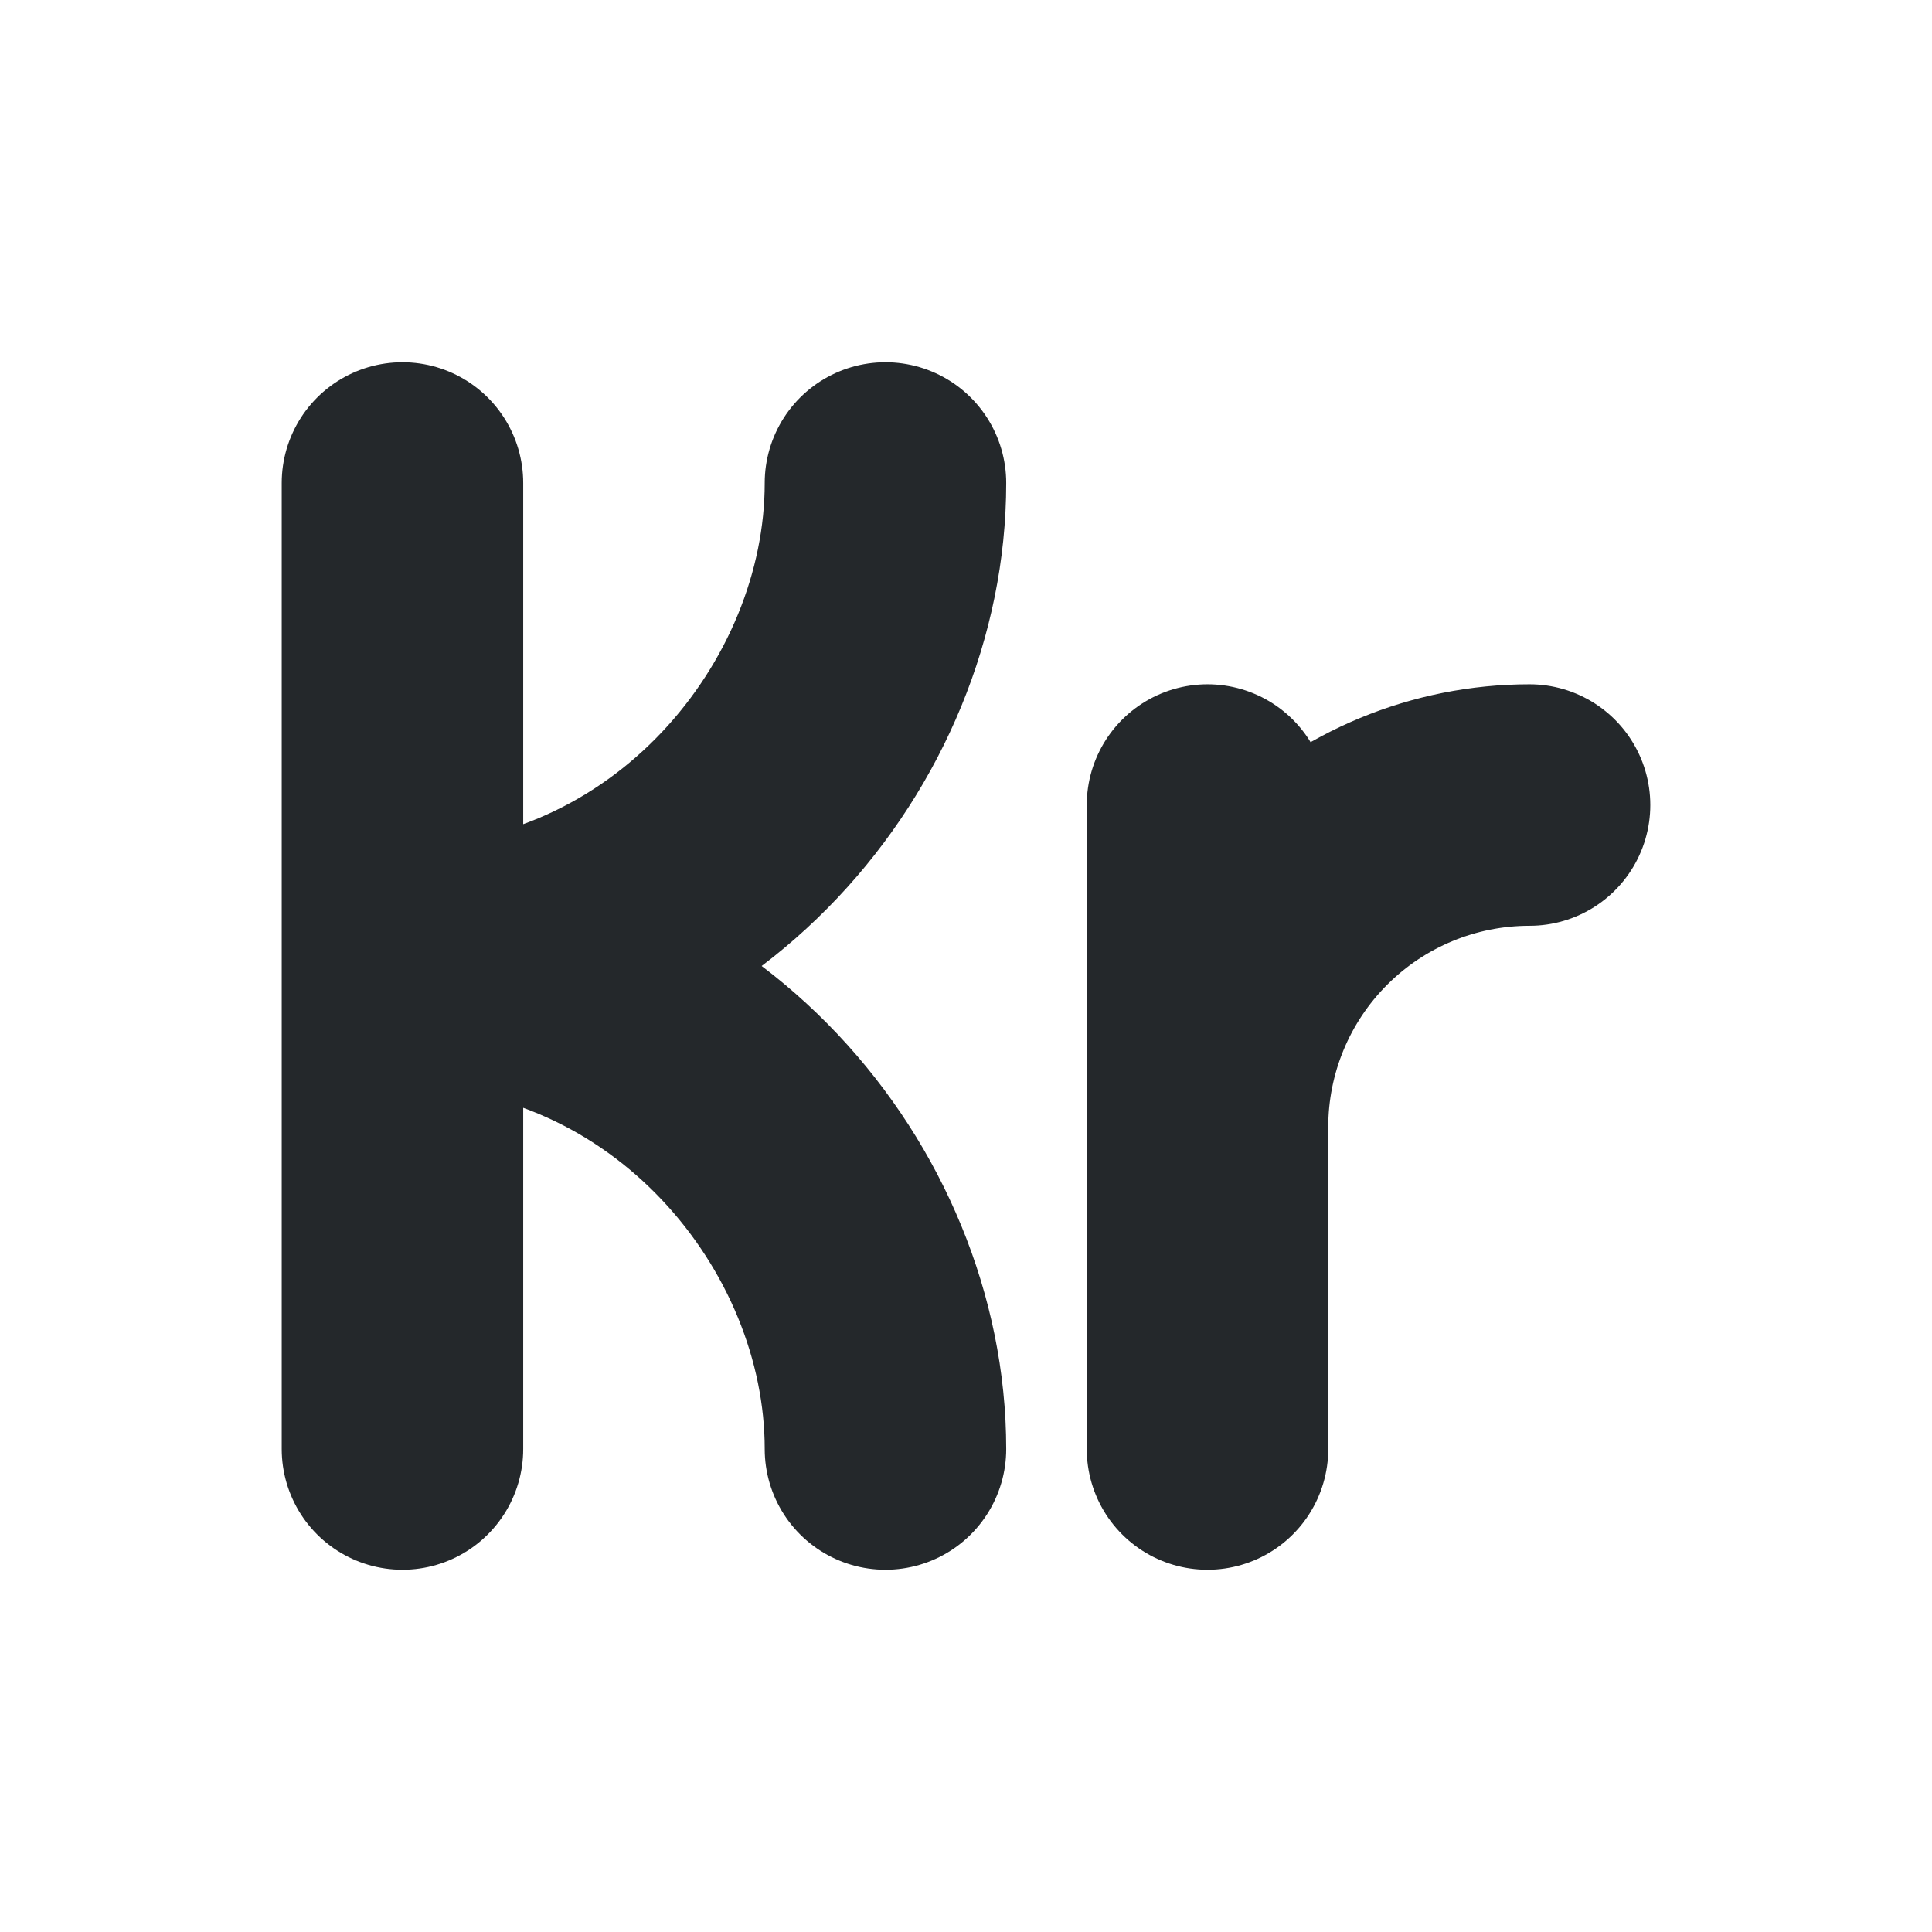
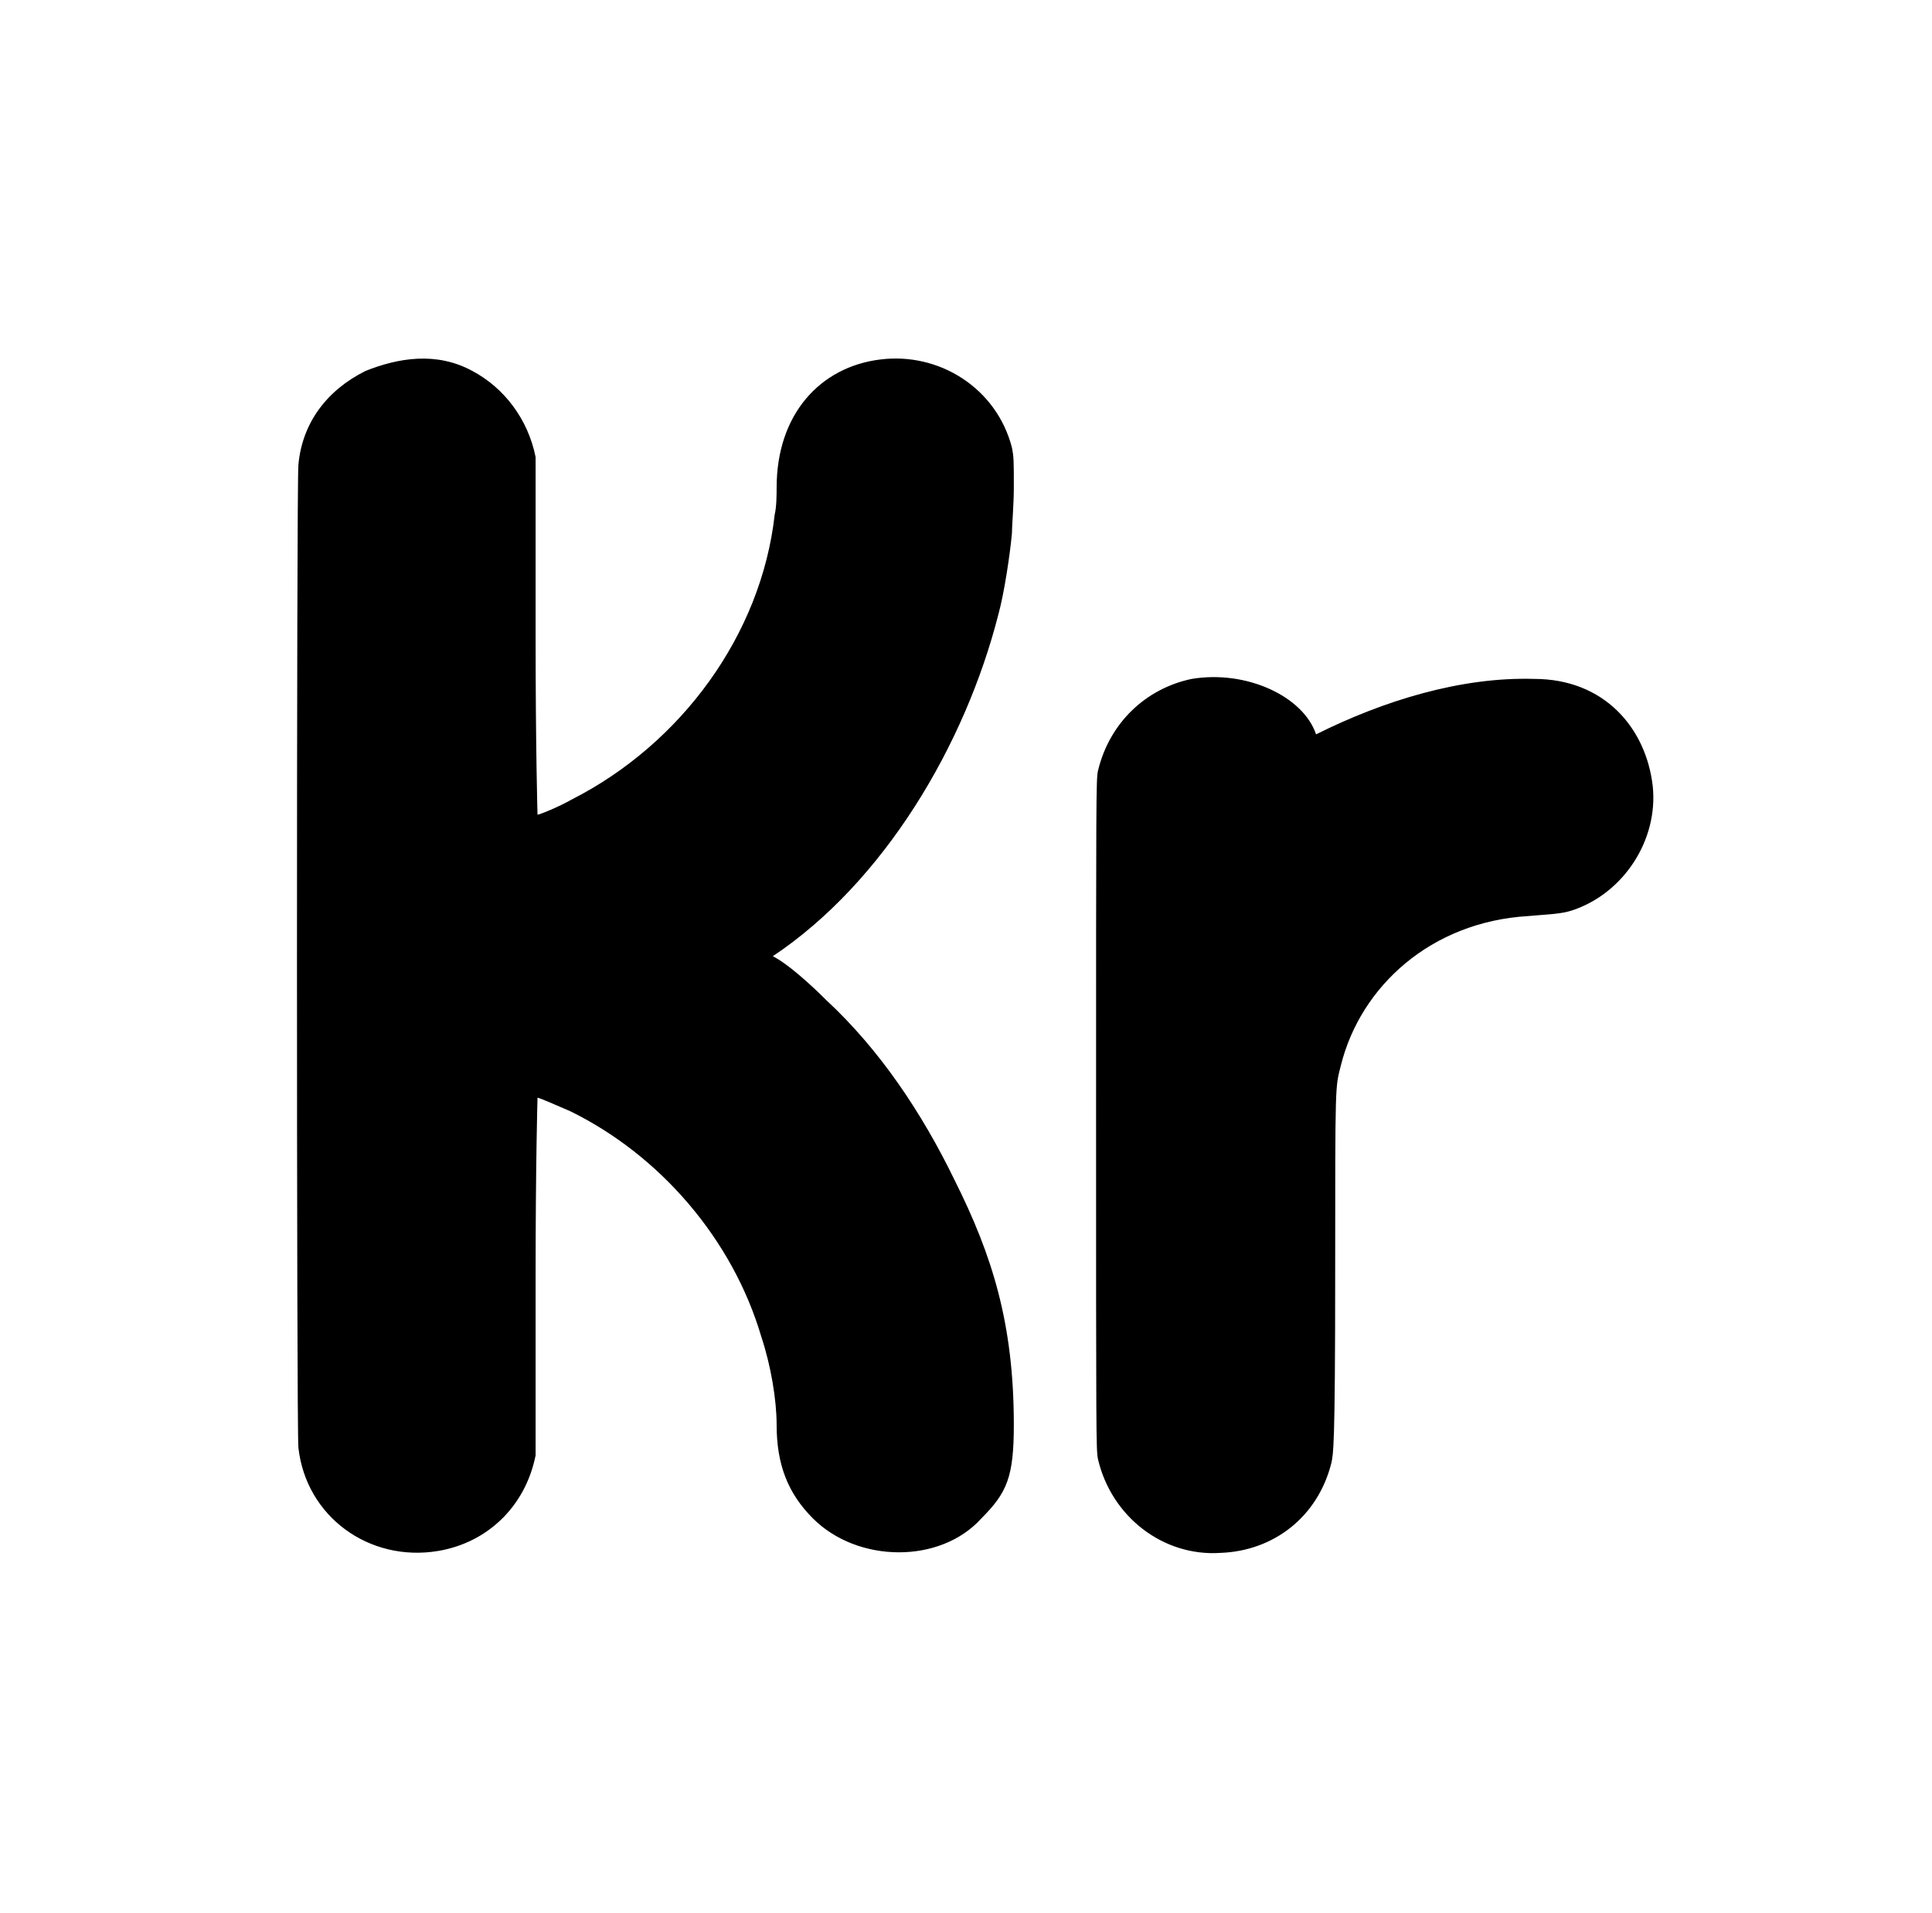
- <svg xmlns="http://www.w3.org/2000/svg" width="16" height="16" viewBox="0 0 16 16" fill="none">
-   <path d="M3.333 4V12M7.333 4C7.333 6 5.667 8 3.333 8C5.667 8 7.333 10 7.333 12M10 6.667V12M12.667 6.667C11.959 6.667 11.281 6.948 10.781 7.448C10.281 7.948 10 8.626 10 9.333" stroke="#24282B" stroke-width="2" stroke-linecap="round" stroke-linejoin="round" />
+ <svg xmlns="http://www.w3.org/2000/svg" version="1.1" viewBox="-10 0 1010 1000">
+   <g transform="matrix(1 0 0 -1 0 800)">
+     <path fill="currentColor" d="M181 606c17.072 6.829 37.103 10.307 56 0c16.366 -8.729 28.986 -24.931 33 -45v-94c0 -59 1 -93 1 -93c1 0 11 4 18 8c57 29 99 86 106 149c1 4 1 11 1 14c0 38.57 22.918 63.115 54 67c31 4 61 -15 69 -46c1 -5 1 -7 1 -21c0 -9 -1 -20 -1 -24 c-1 -11 -4 -31 -7 -42c-17.53 -68.95 -60.17 -140.446 -118 -179c7.354 -3.677 18.923 -13.923 28 -23c28 -26 50 -59 67 -94c19.623 -39.246 31 -74.867 31 -128c0 -27.285 -3.513 -35.513 -17 -49c-21.398 -23.776 -64.567 -23.433 -88 0 c-13 13 -19 28 -19 49c0 13 -3 31 -8 46c-15 51 -53 95 -100 118c-7 3 -16 7 -17 7c0 0 -1 -34 -1 -93v-94c-5.42 -27.099 -25.556 -45.759 -51 -50c-36 -6 -69 18 -73 54c-1 8 -1 506 0 514c2 22 15 39 35 49zM613 445c-24 -5 -43 -23 -49 -48c-1 -4 -1 -15 -1 -180 c0 -169 0 -175 1 -180c7 -30 34 -51 64 -49c28 1 51 19 58 47c1 5 2 6 2 100c0 101 0 96 3 108c10.336 41.344 47.193 75.011 98 78c11 1 17 1 23 3c27 9 45 37 42 65c-3.499 30.322 -25.314 56 -62 56c-38.29 1.126 -78.783 -11.392 -114 -29 c-6.623 19.867 -36.388 33.769 -65 29z" />
+   </g>
</svg>
